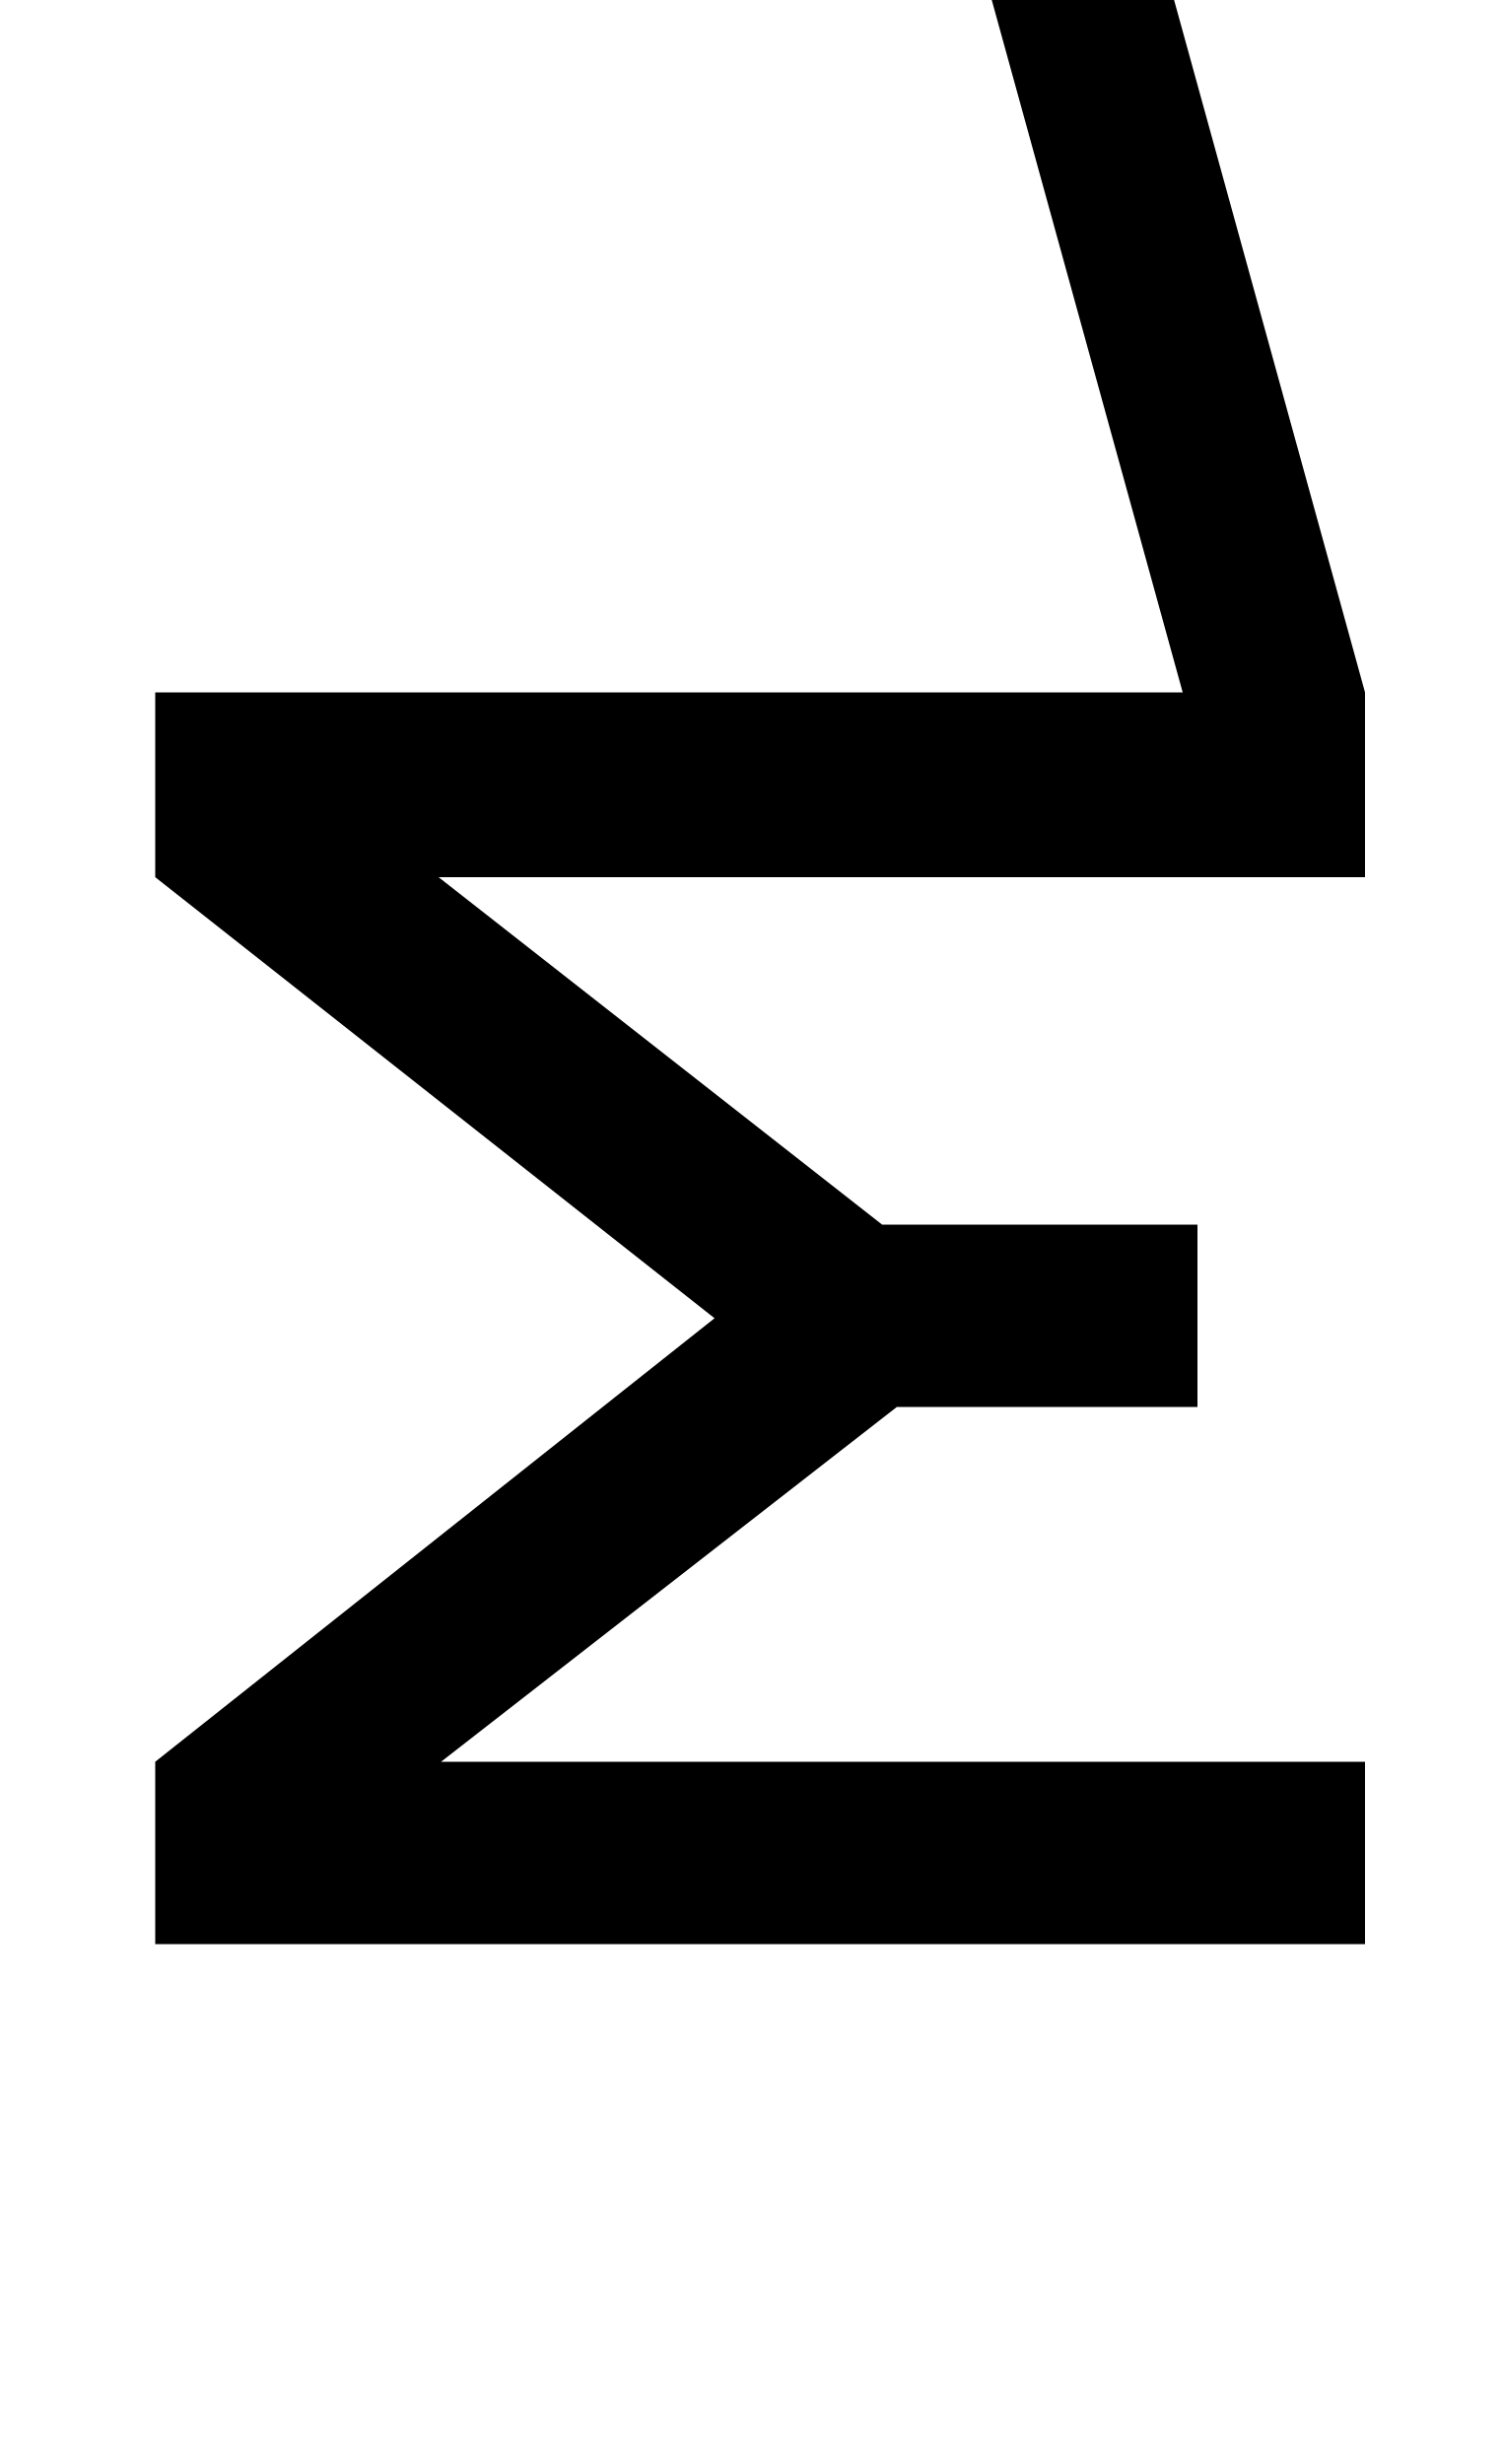
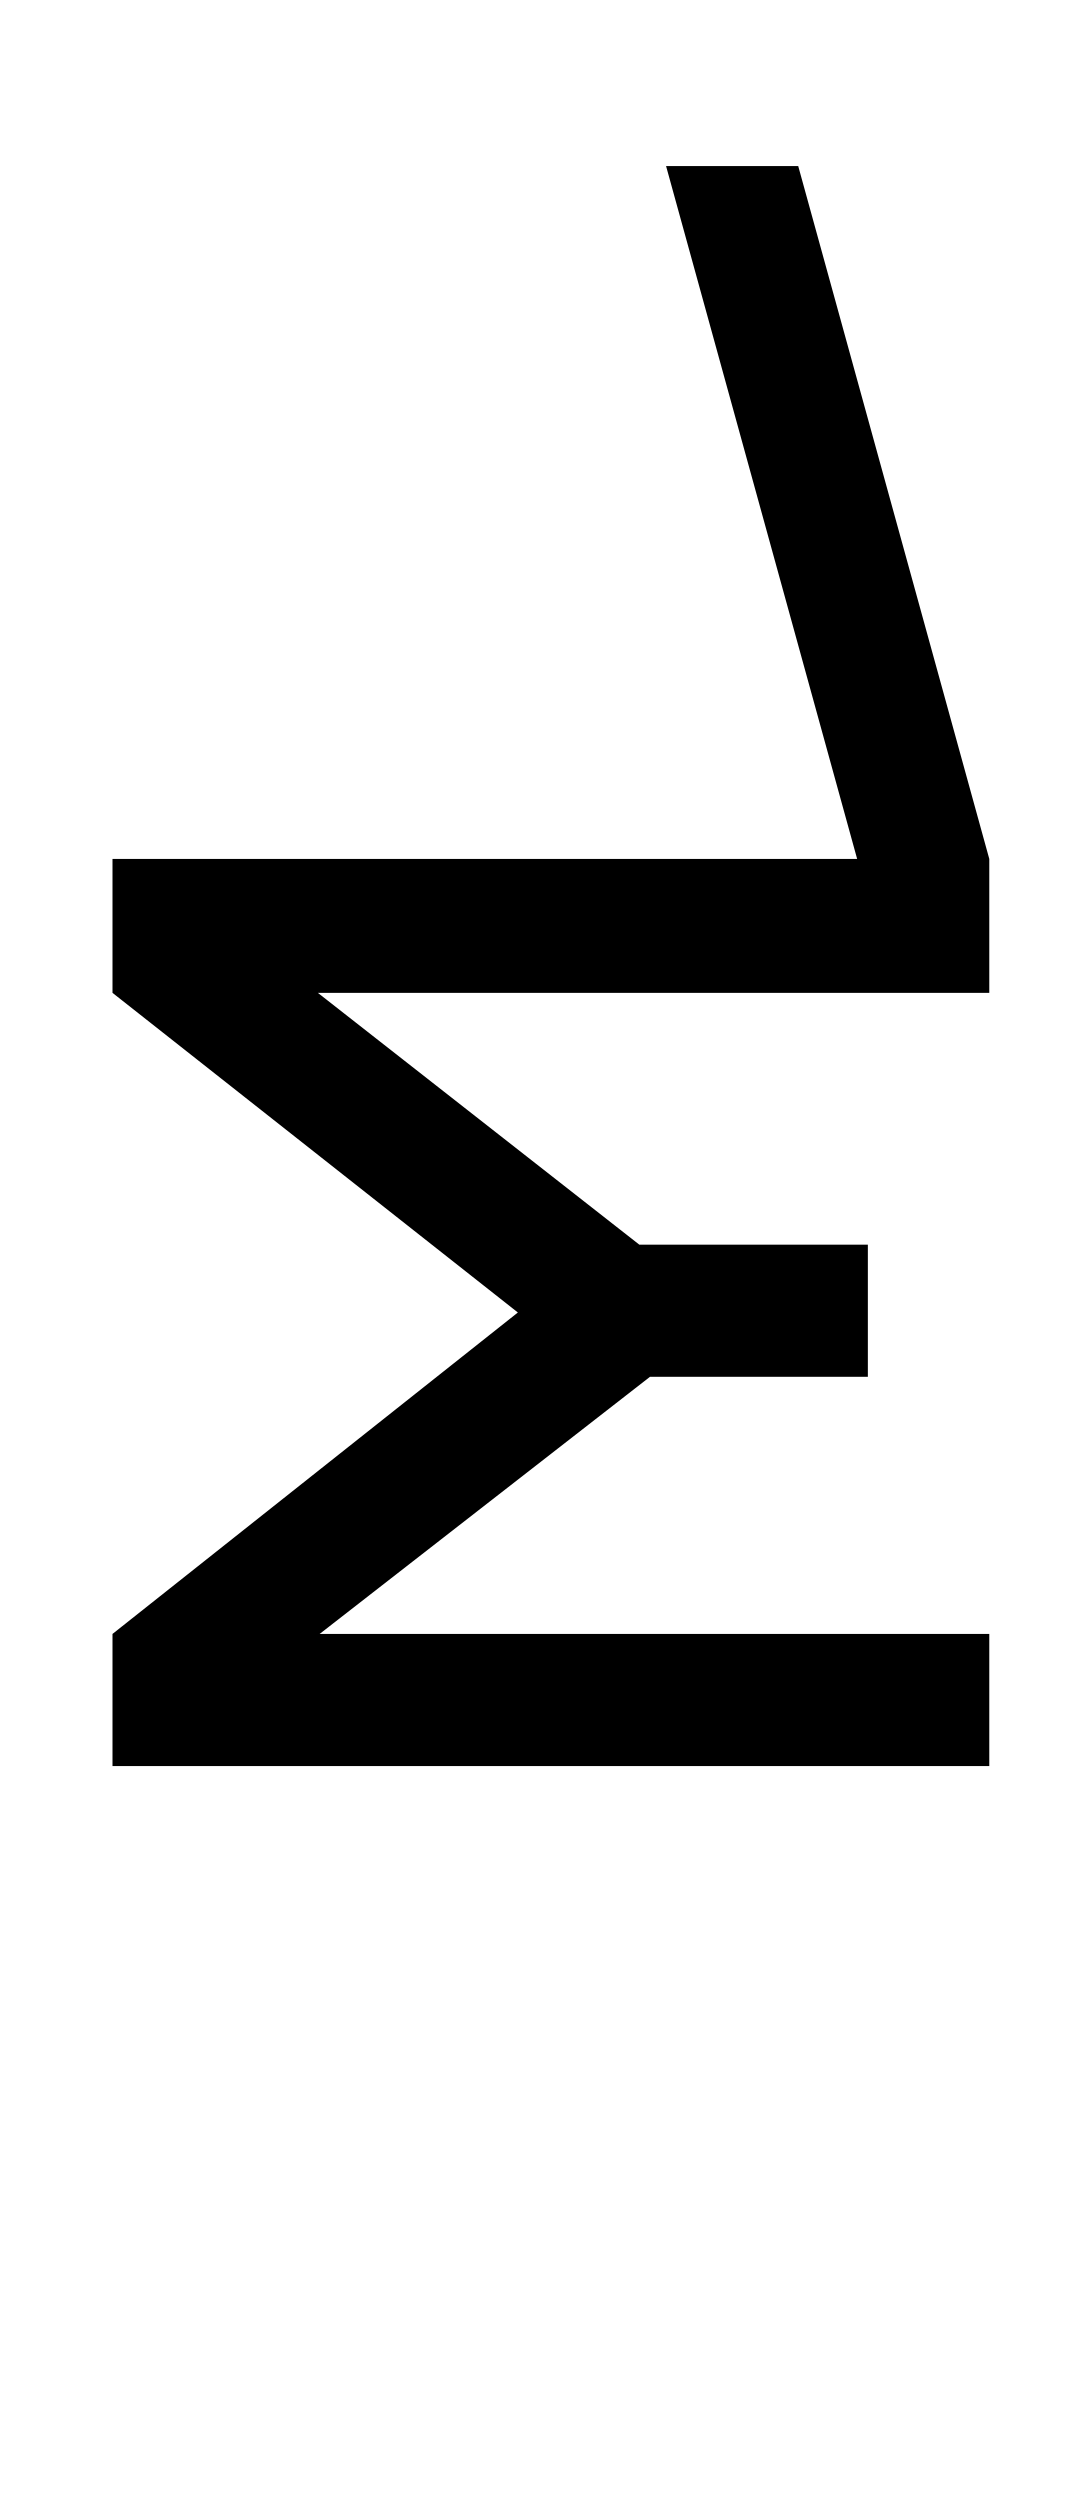
- <svg xmlns="http://www.w3.org/2000/svg" version="1.1" viewBox="-10 0 610 1000">
+ <svg xmlns="http://www.w3.org/2000/svg" version="1.1" viewBox="-10 -200 610 1400">
  <path fill="currentColor" d="M544 789h-491v-74l227 -180l-227 -179v-75h417l-107 -388h74l107 388v75h-376l180 141h128v74h-122l-185 144h375v74z" />
</svg>
